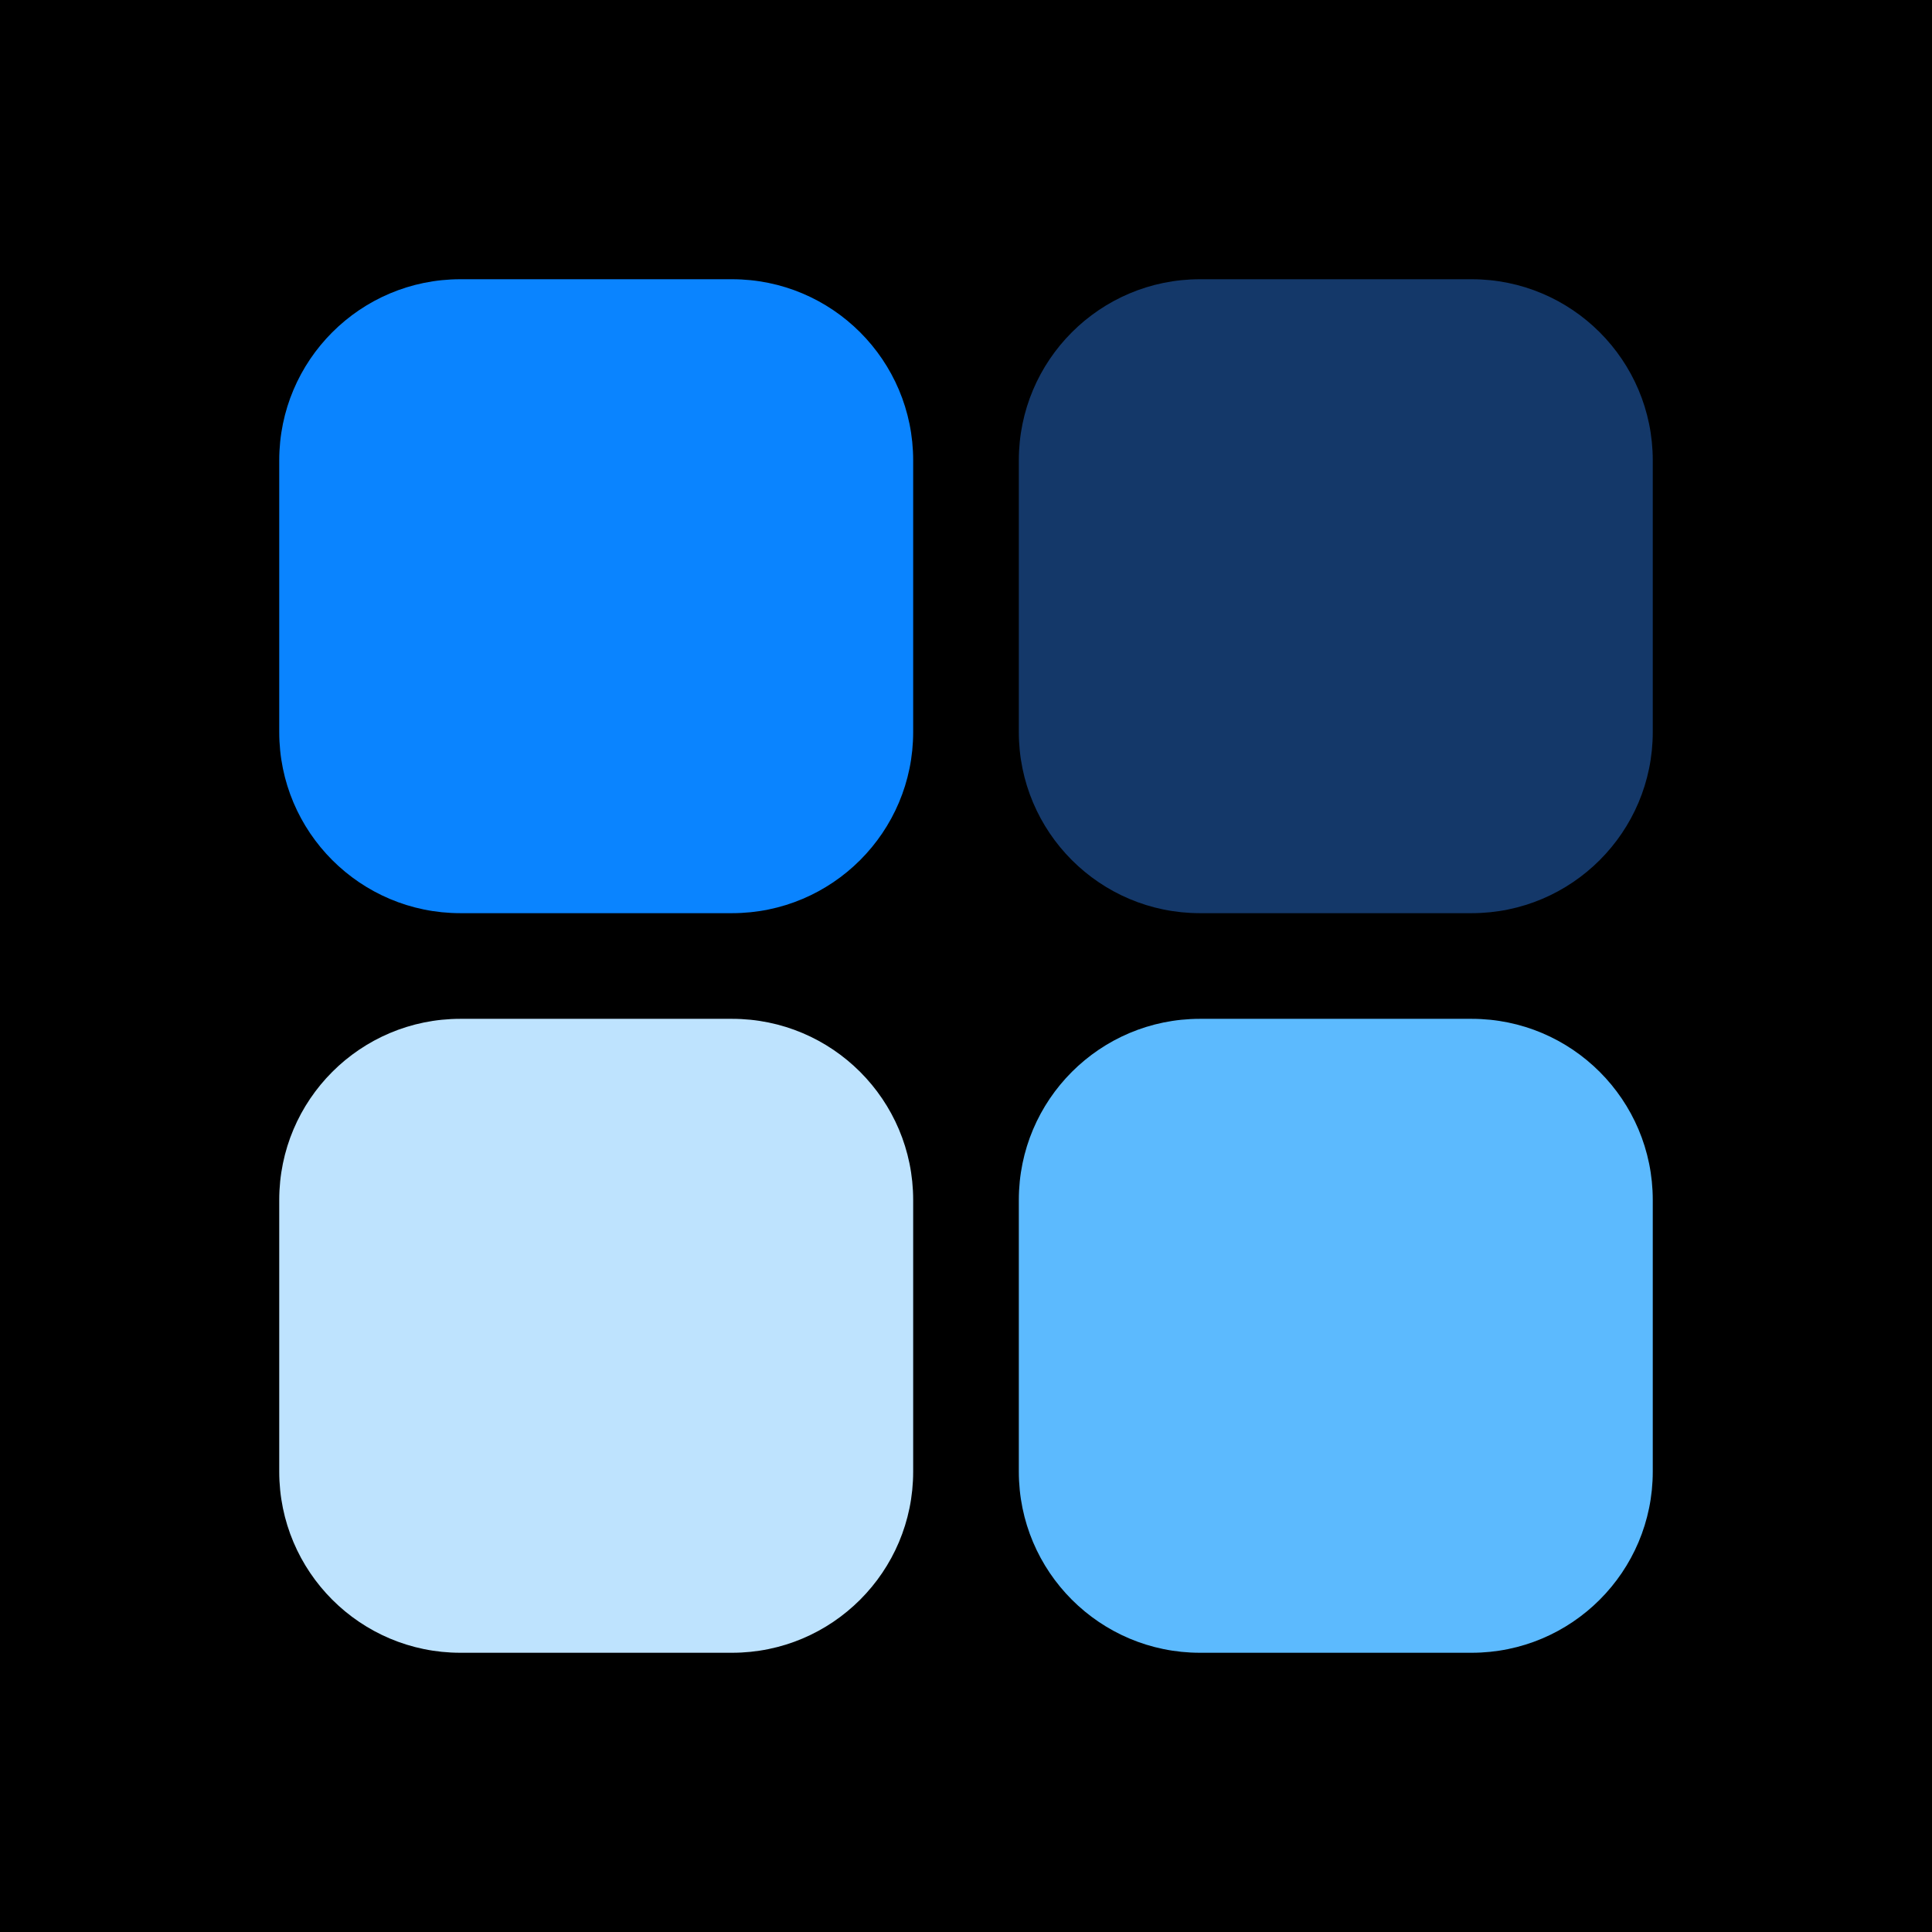
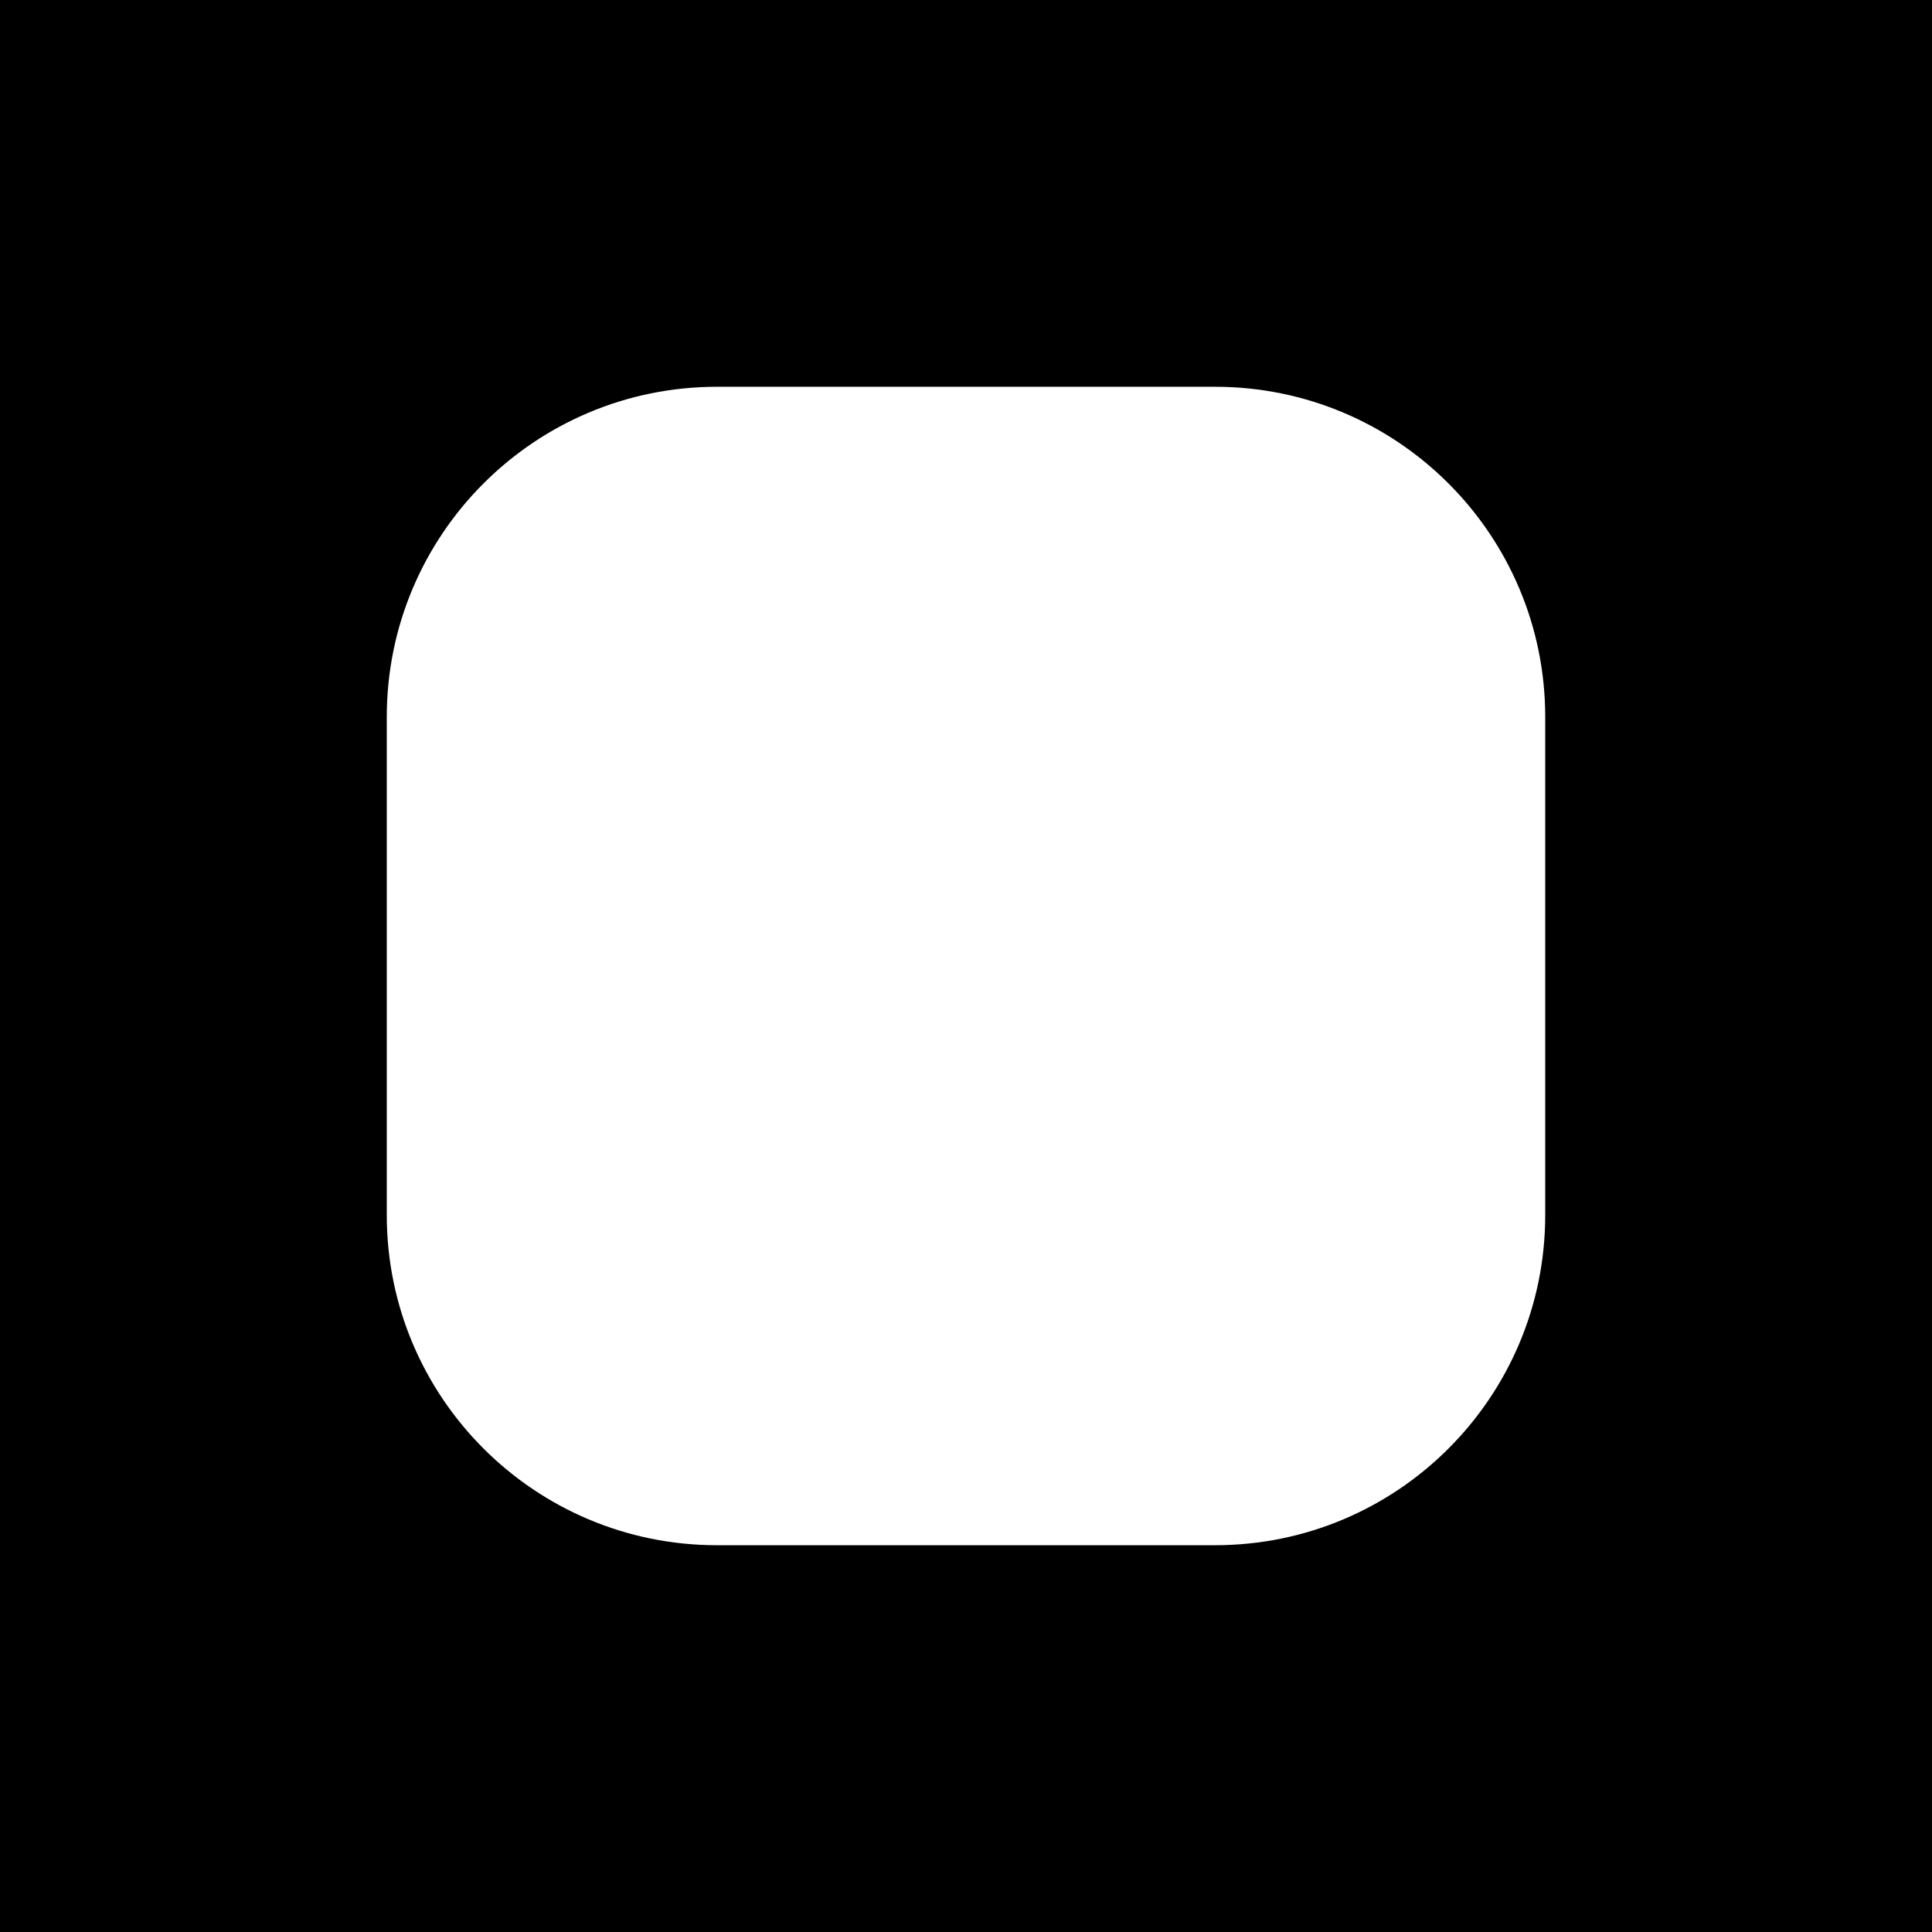
<svg xmlns="http://www.w3.org/2000/svg" width="1024" height="1024" viewBox="0 0 1024 1024" fill="none">
  <rect width="1024" height="1024" fill="#000000" />
-   <rect x="148" y="148" width="336" height="336" rx="96" fill="#0A84FF" />
-   <rect x="540" y="148" width="336" height="336" rx="96" fill="#143869" />
-   <rect x="148" y="540" width="336" height="336" rx="96" fill="#BEE3FE" />
-   <rect x="540" y="540" width="336" height="336" rx="96" fill="#5CBAFE" />
+   <rect x="205" y="205" width="614" height="614" rx="175" fill="#FFFFFF" />
</svg>
